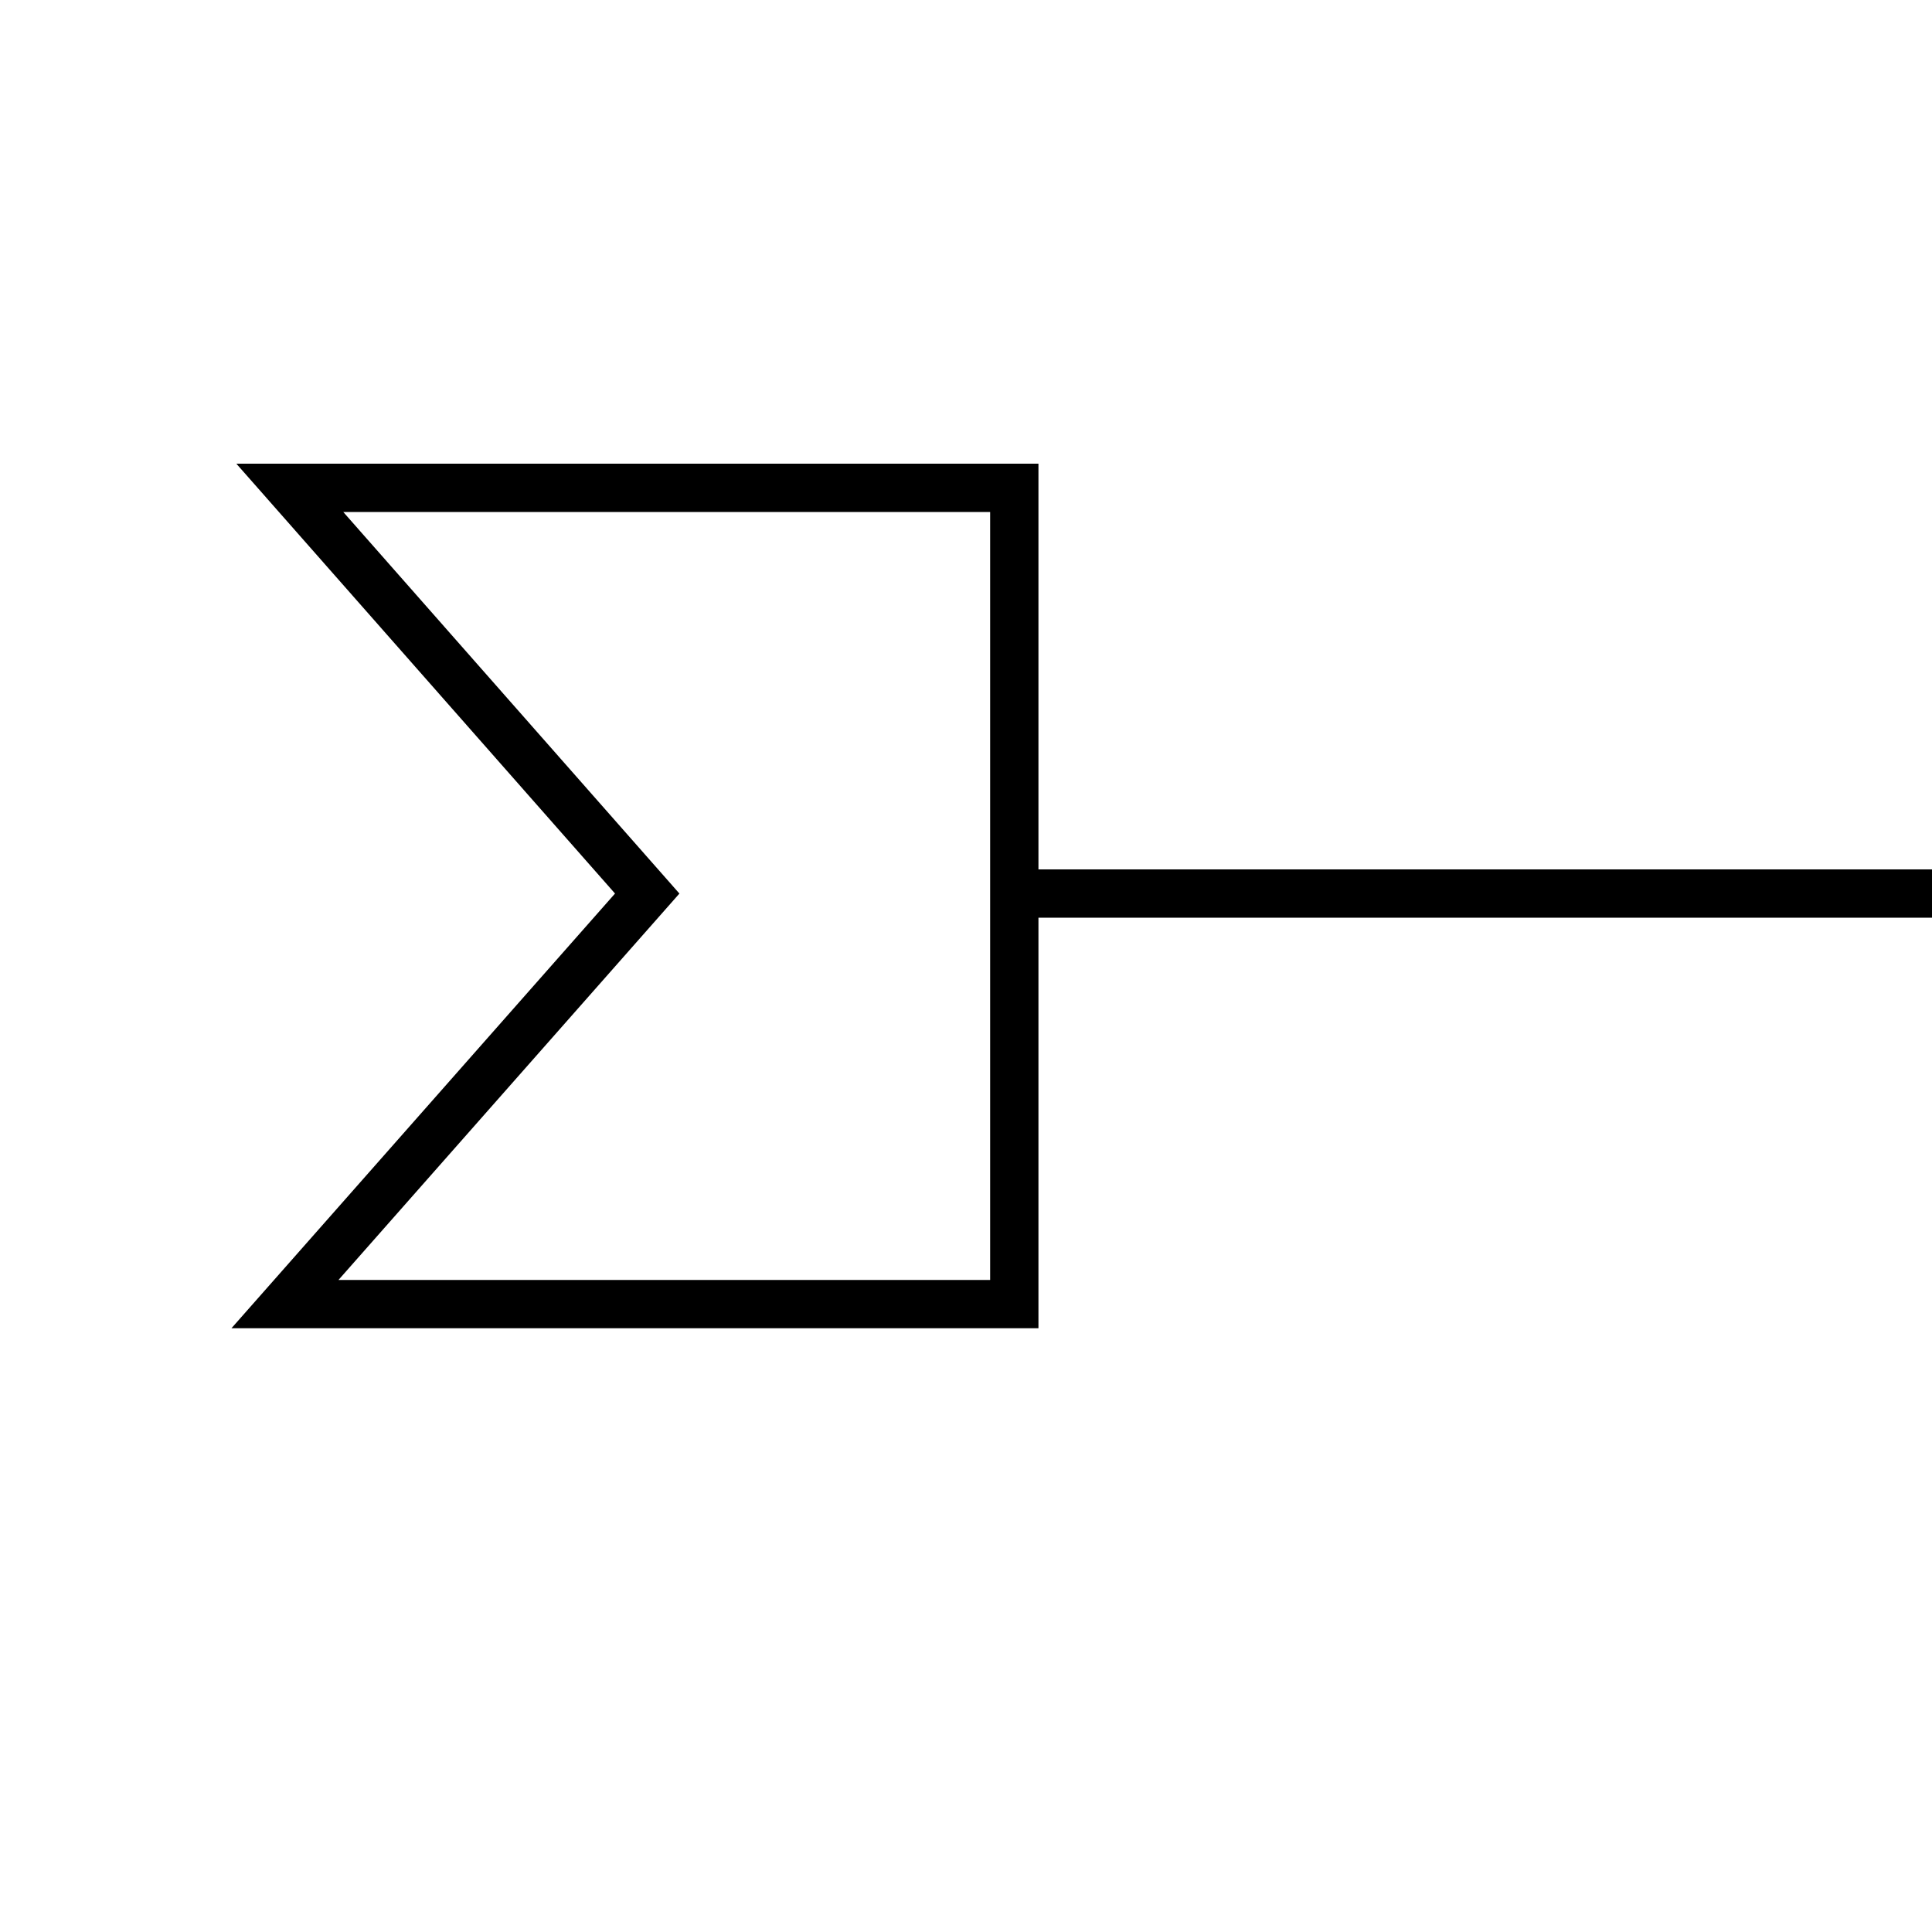
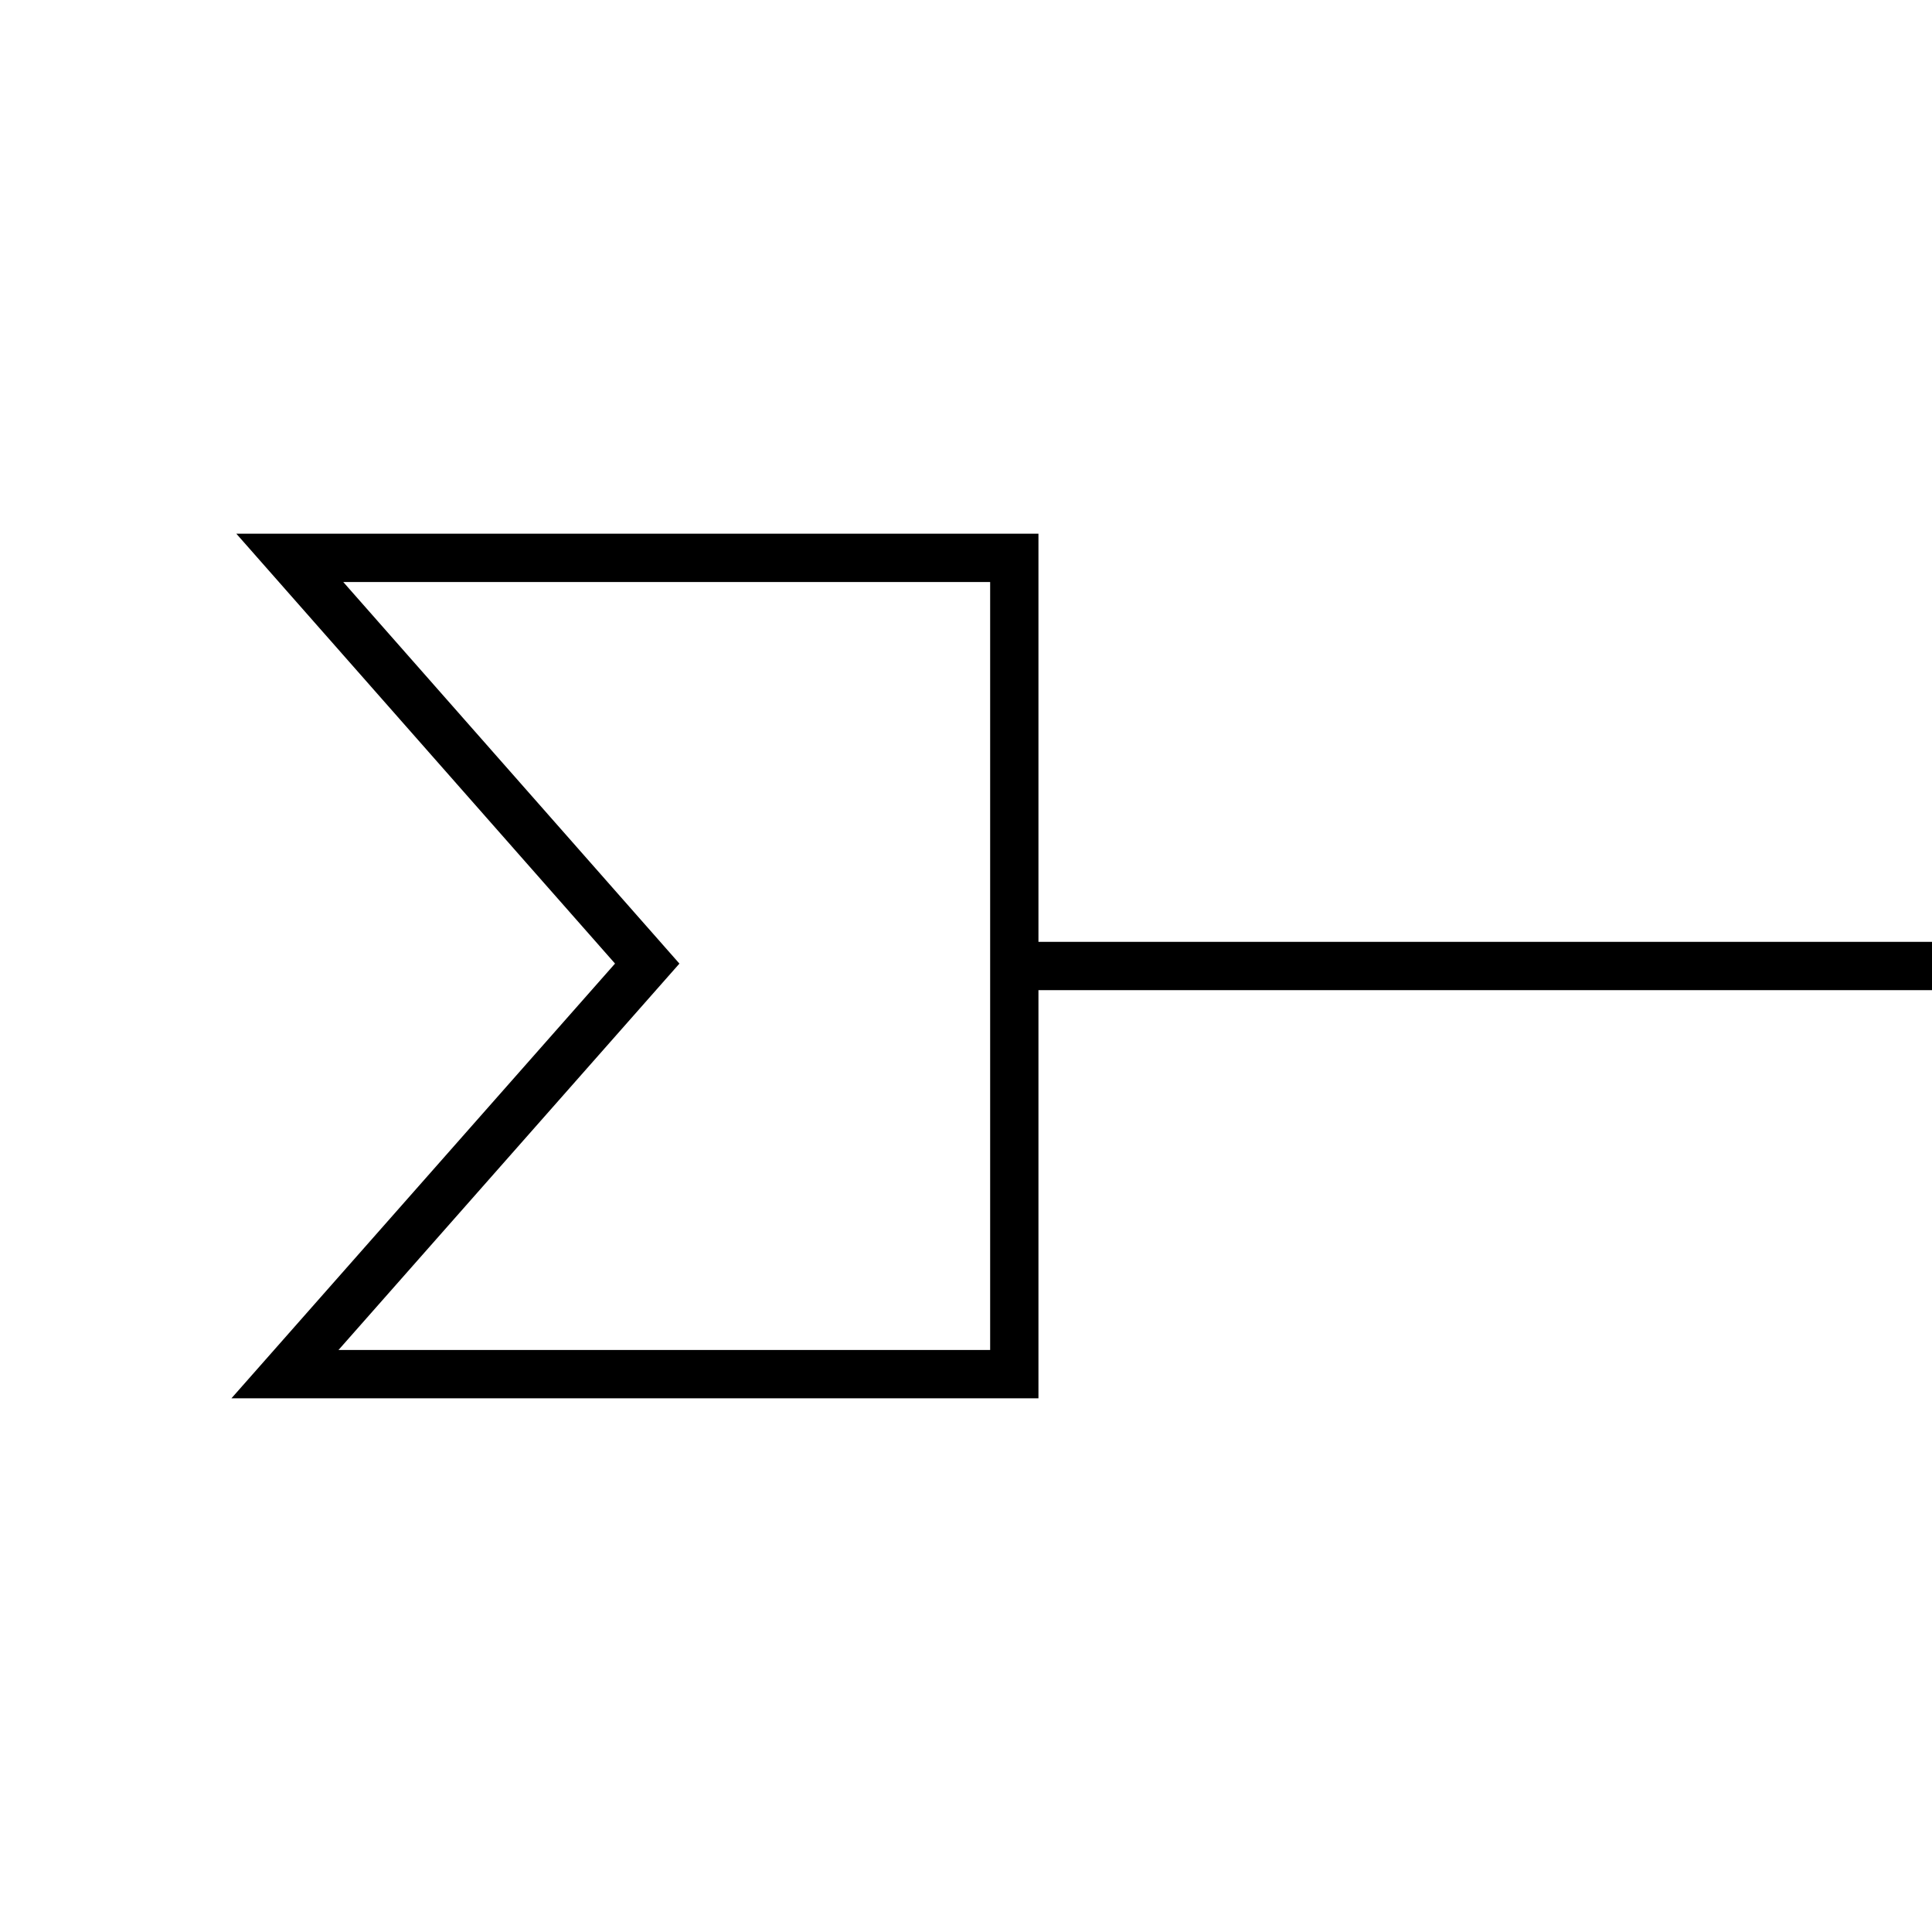
<svg xmlns="http://www.w3.org/2000/svg" version="1.1" id="Layer_1" x="0px" y="0px" viewBox="0 0 40 40" enable-background="new 0 0 40 40" xml:space="preserve">
-   <line fill="none" stroke="#000000" stroke-miterlimit="10" x1="21" y1="18.5" x2="40" y2="18.5" />
-   <polygon fill="none" stroke="#000000" stroke-miterlimit="10" points="21,27 5.9,27 13.4,18.5 6,10.1 21,10.1 " />
+   <defs id="defs9" />
+   <line stroke-miterlimit="10" x1="21" y1="20" x2="40" y2="20" id="line2" style="fill:none;stroke:#000000;stroke-miterlimit:10" />
+   <polygon stroke-miterlimit="10" points="5.9,27 13.4,18.5 6,10.1 21,10.1 21,27 " id="polygon4" transform="translate(0,1.45)" style="fill:none;stroke:#000000;stroke-miterlimit:10" />
</svg>
